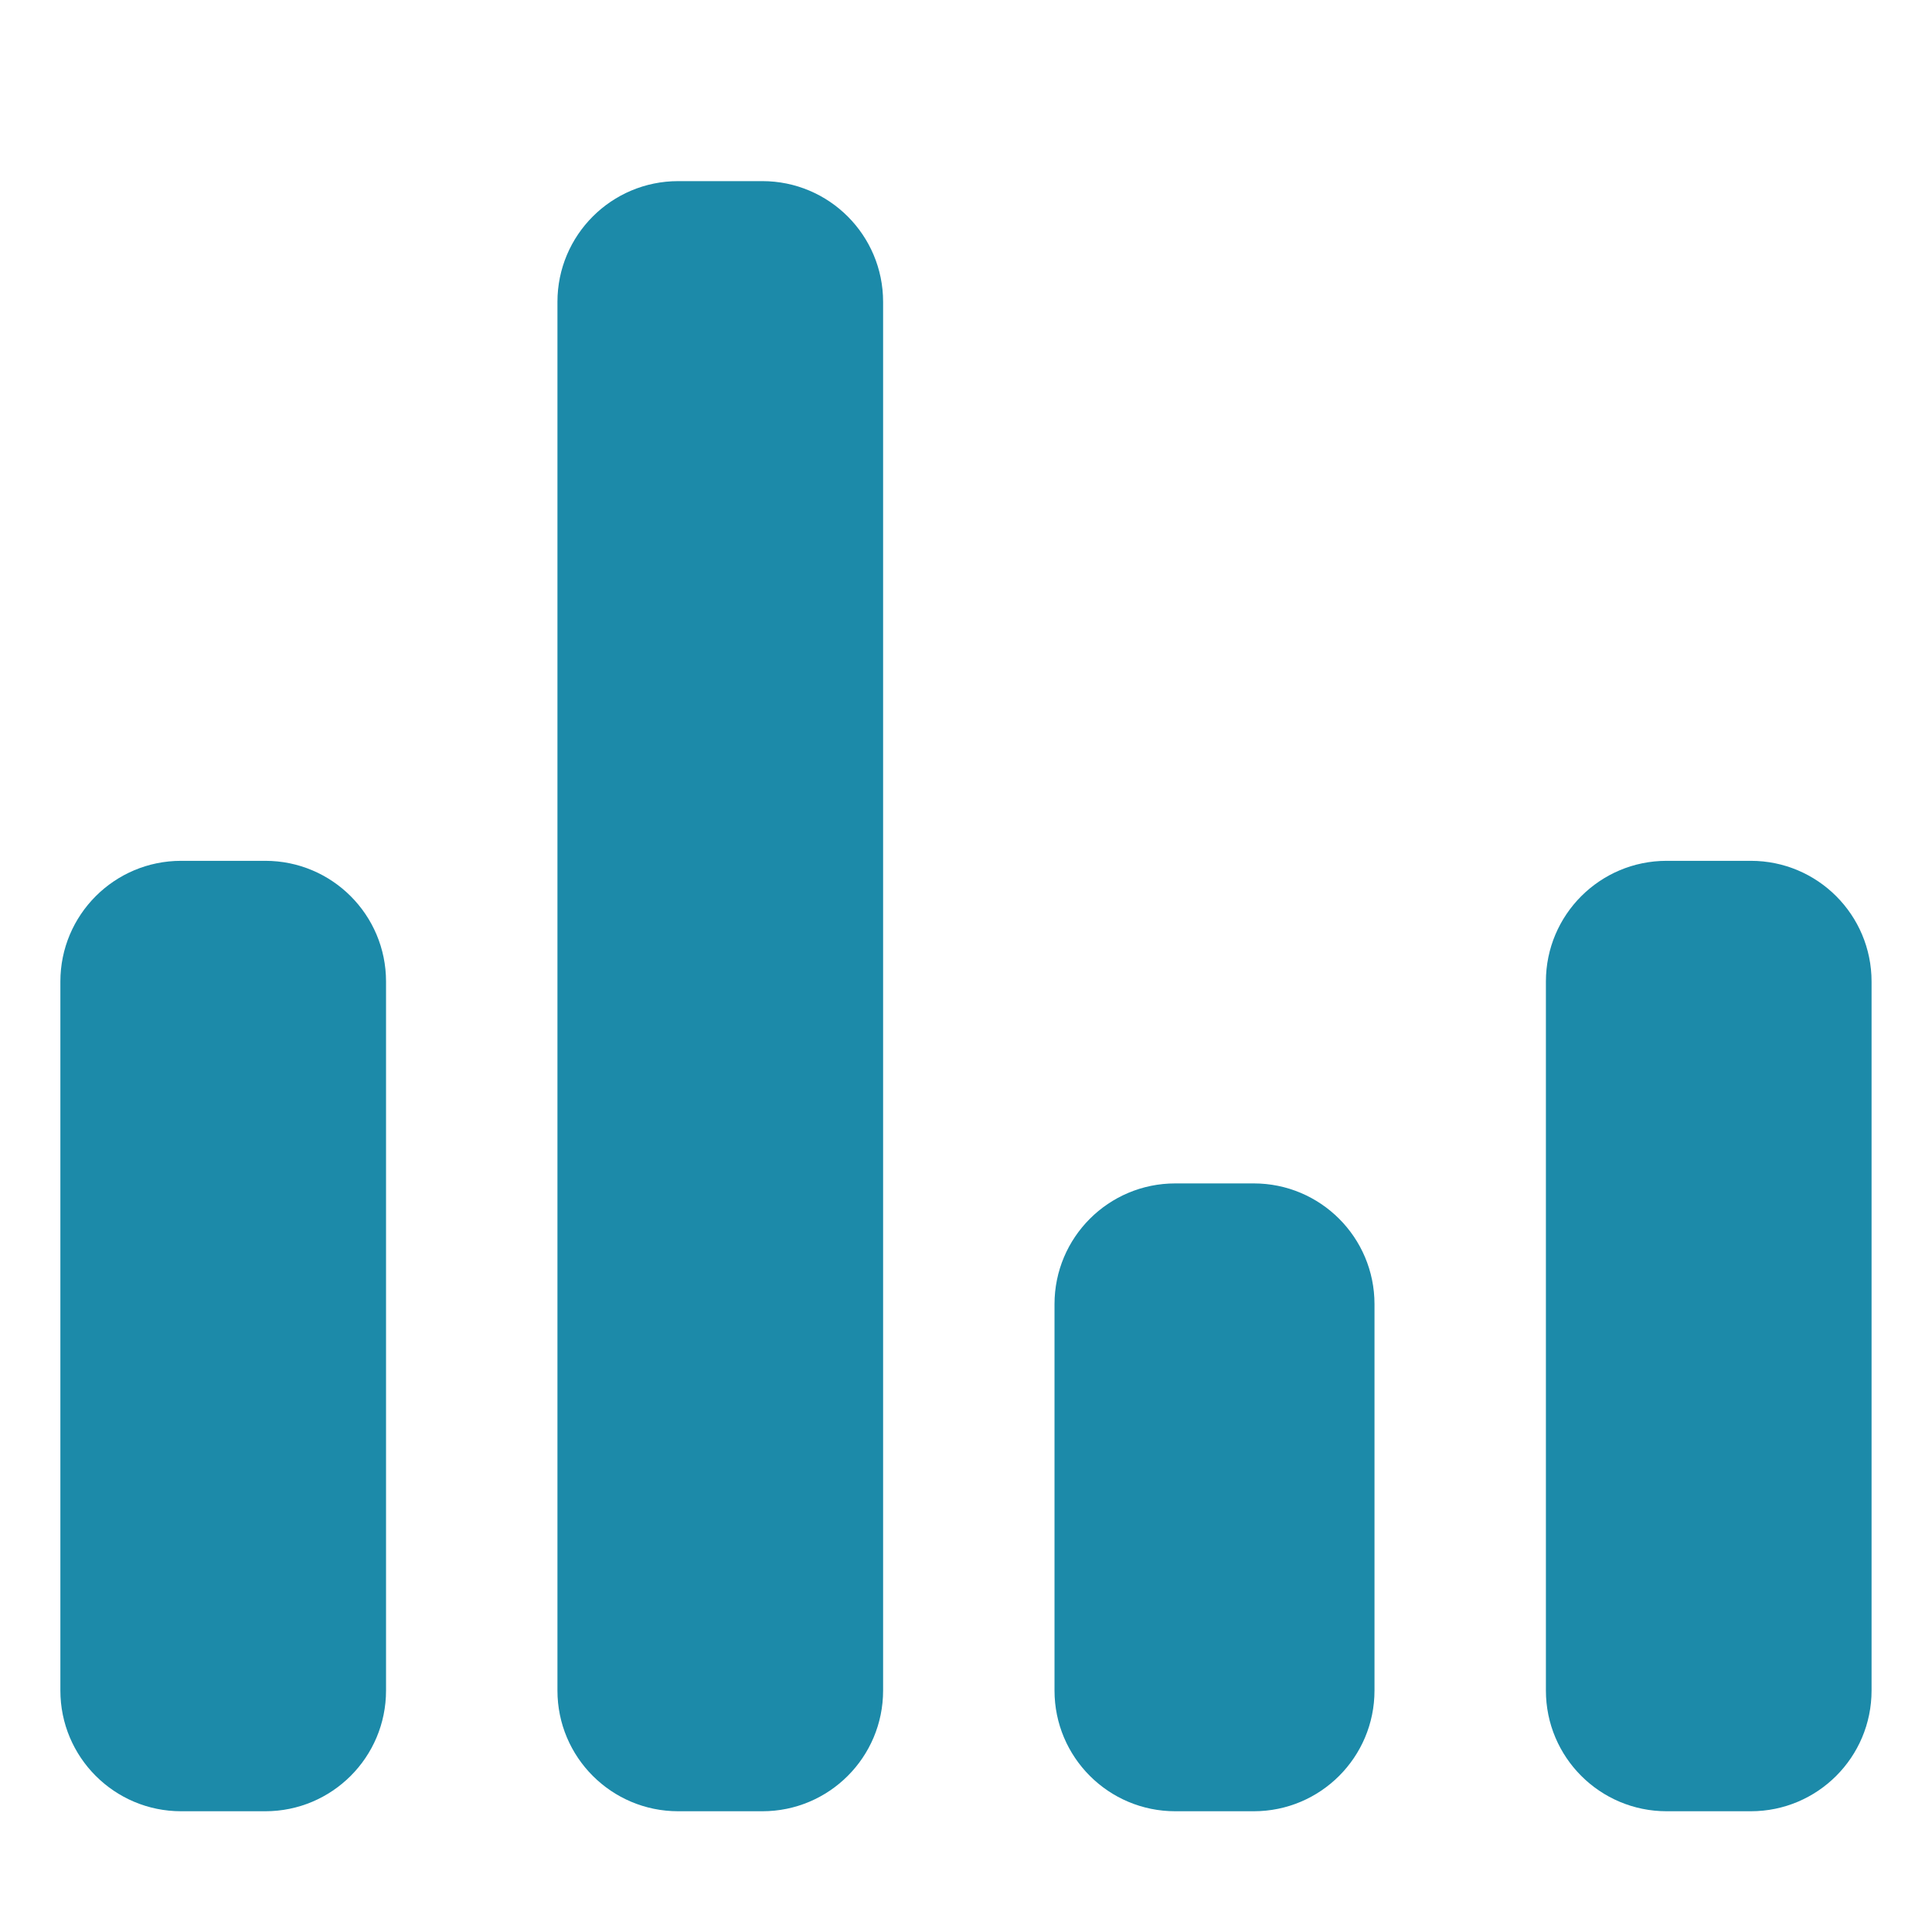
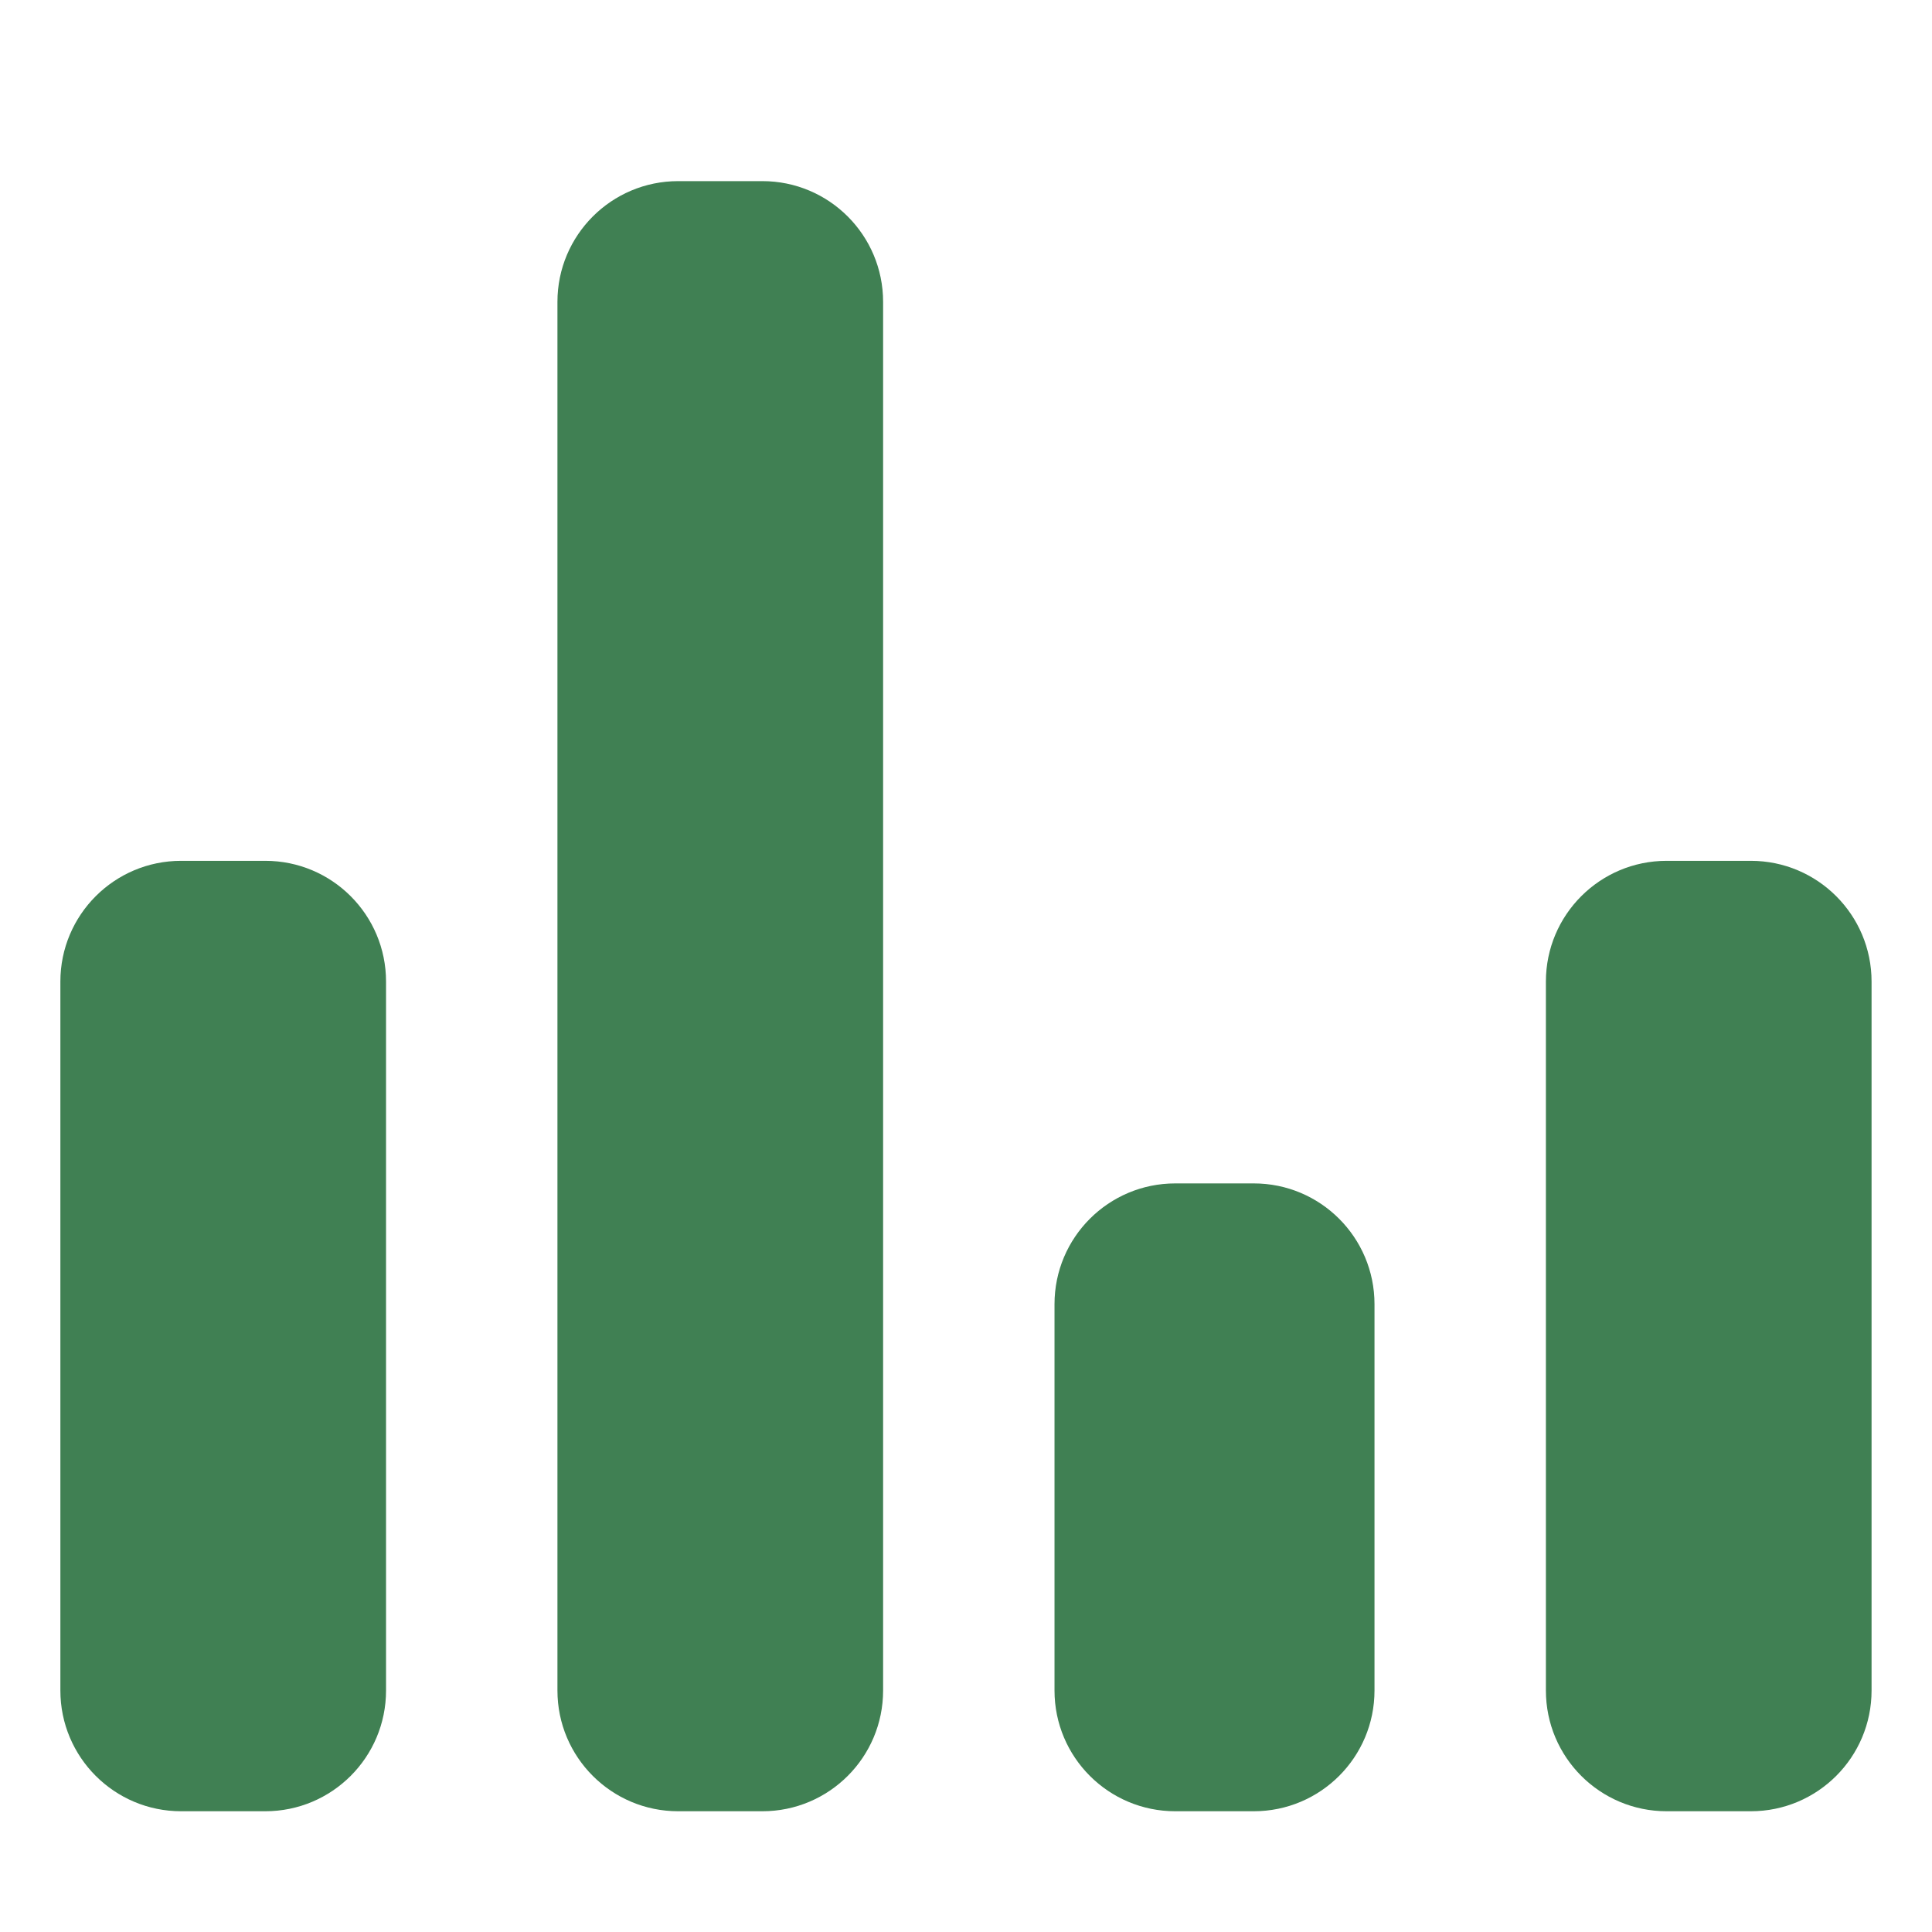
<svg xmlns="http://www.w3.org/2000/svg" fill="none" height="32" viewBox="0 0 32 32" width="32">
-   <path clip-rule="evenodd" d="m1 16.258c0-1.105.895-2 2-2h1.394c1.105 0 2 .895 2 2v11.742c0 1.105-.895 2-2 2h-1.394c-1.105 0-2-.895-2-2zm24.605 0c0-1.105.895-2 2-2h1.394c1.105 0 2 .895 2 2v11.742c0 1.105-.895 2-2 2h-1.394c-1.105 0-2-.895-2-2zm-8.139 5.343c0-1.105.895-2 2-2h1.3c1.105 0 2 .895 2 2v6.399c0 1.105-.895 2-2 2h-1.3c-1.105 0-2-.895-2-2zm-8.233-16.601c0-1.105.895-2 2-2h1.394c1.105 0 2 .895 2 2v23c0 1.105-.895 2-2 2h-1.394c-1.105 0-2-.895-2-2z" fill="#1c8aa9" fill-rule="evenodd" />
+   <path clip-rule="evenodd" d="m1 16.258c0-1.105.895-2 2-2h1.394c1.105 0 2 .895 2 2v11.742c0 1.105-.895 2-2 2h-1.394c-1.105 0-2-.895-2-2zm24.605 0c0-1.105.895-2 2-2h1.394c1.105 0 2 .895 2 2v11.742c0 1.105-.895 2-2 2h-1.394c-1.105 0-2-.895-2-2zm-8.139 5.343c0-1.105.895-2 2-2h1.3c1.105 0 2 .895 2 2v6.399c0 1.105-.895 2-2 2h-1.3c-1.105 0-2-.895-2-2zm-8.233-16.601c0-1.105.895-2 2-2h1.394c1.105 0 2 .895 2 2v23c0 1.105-.895 2-2 2h-1.394c-1.105 0-2-.895-2-2z" fill="#408053" fill-rule="evenodd" />
</svg>
